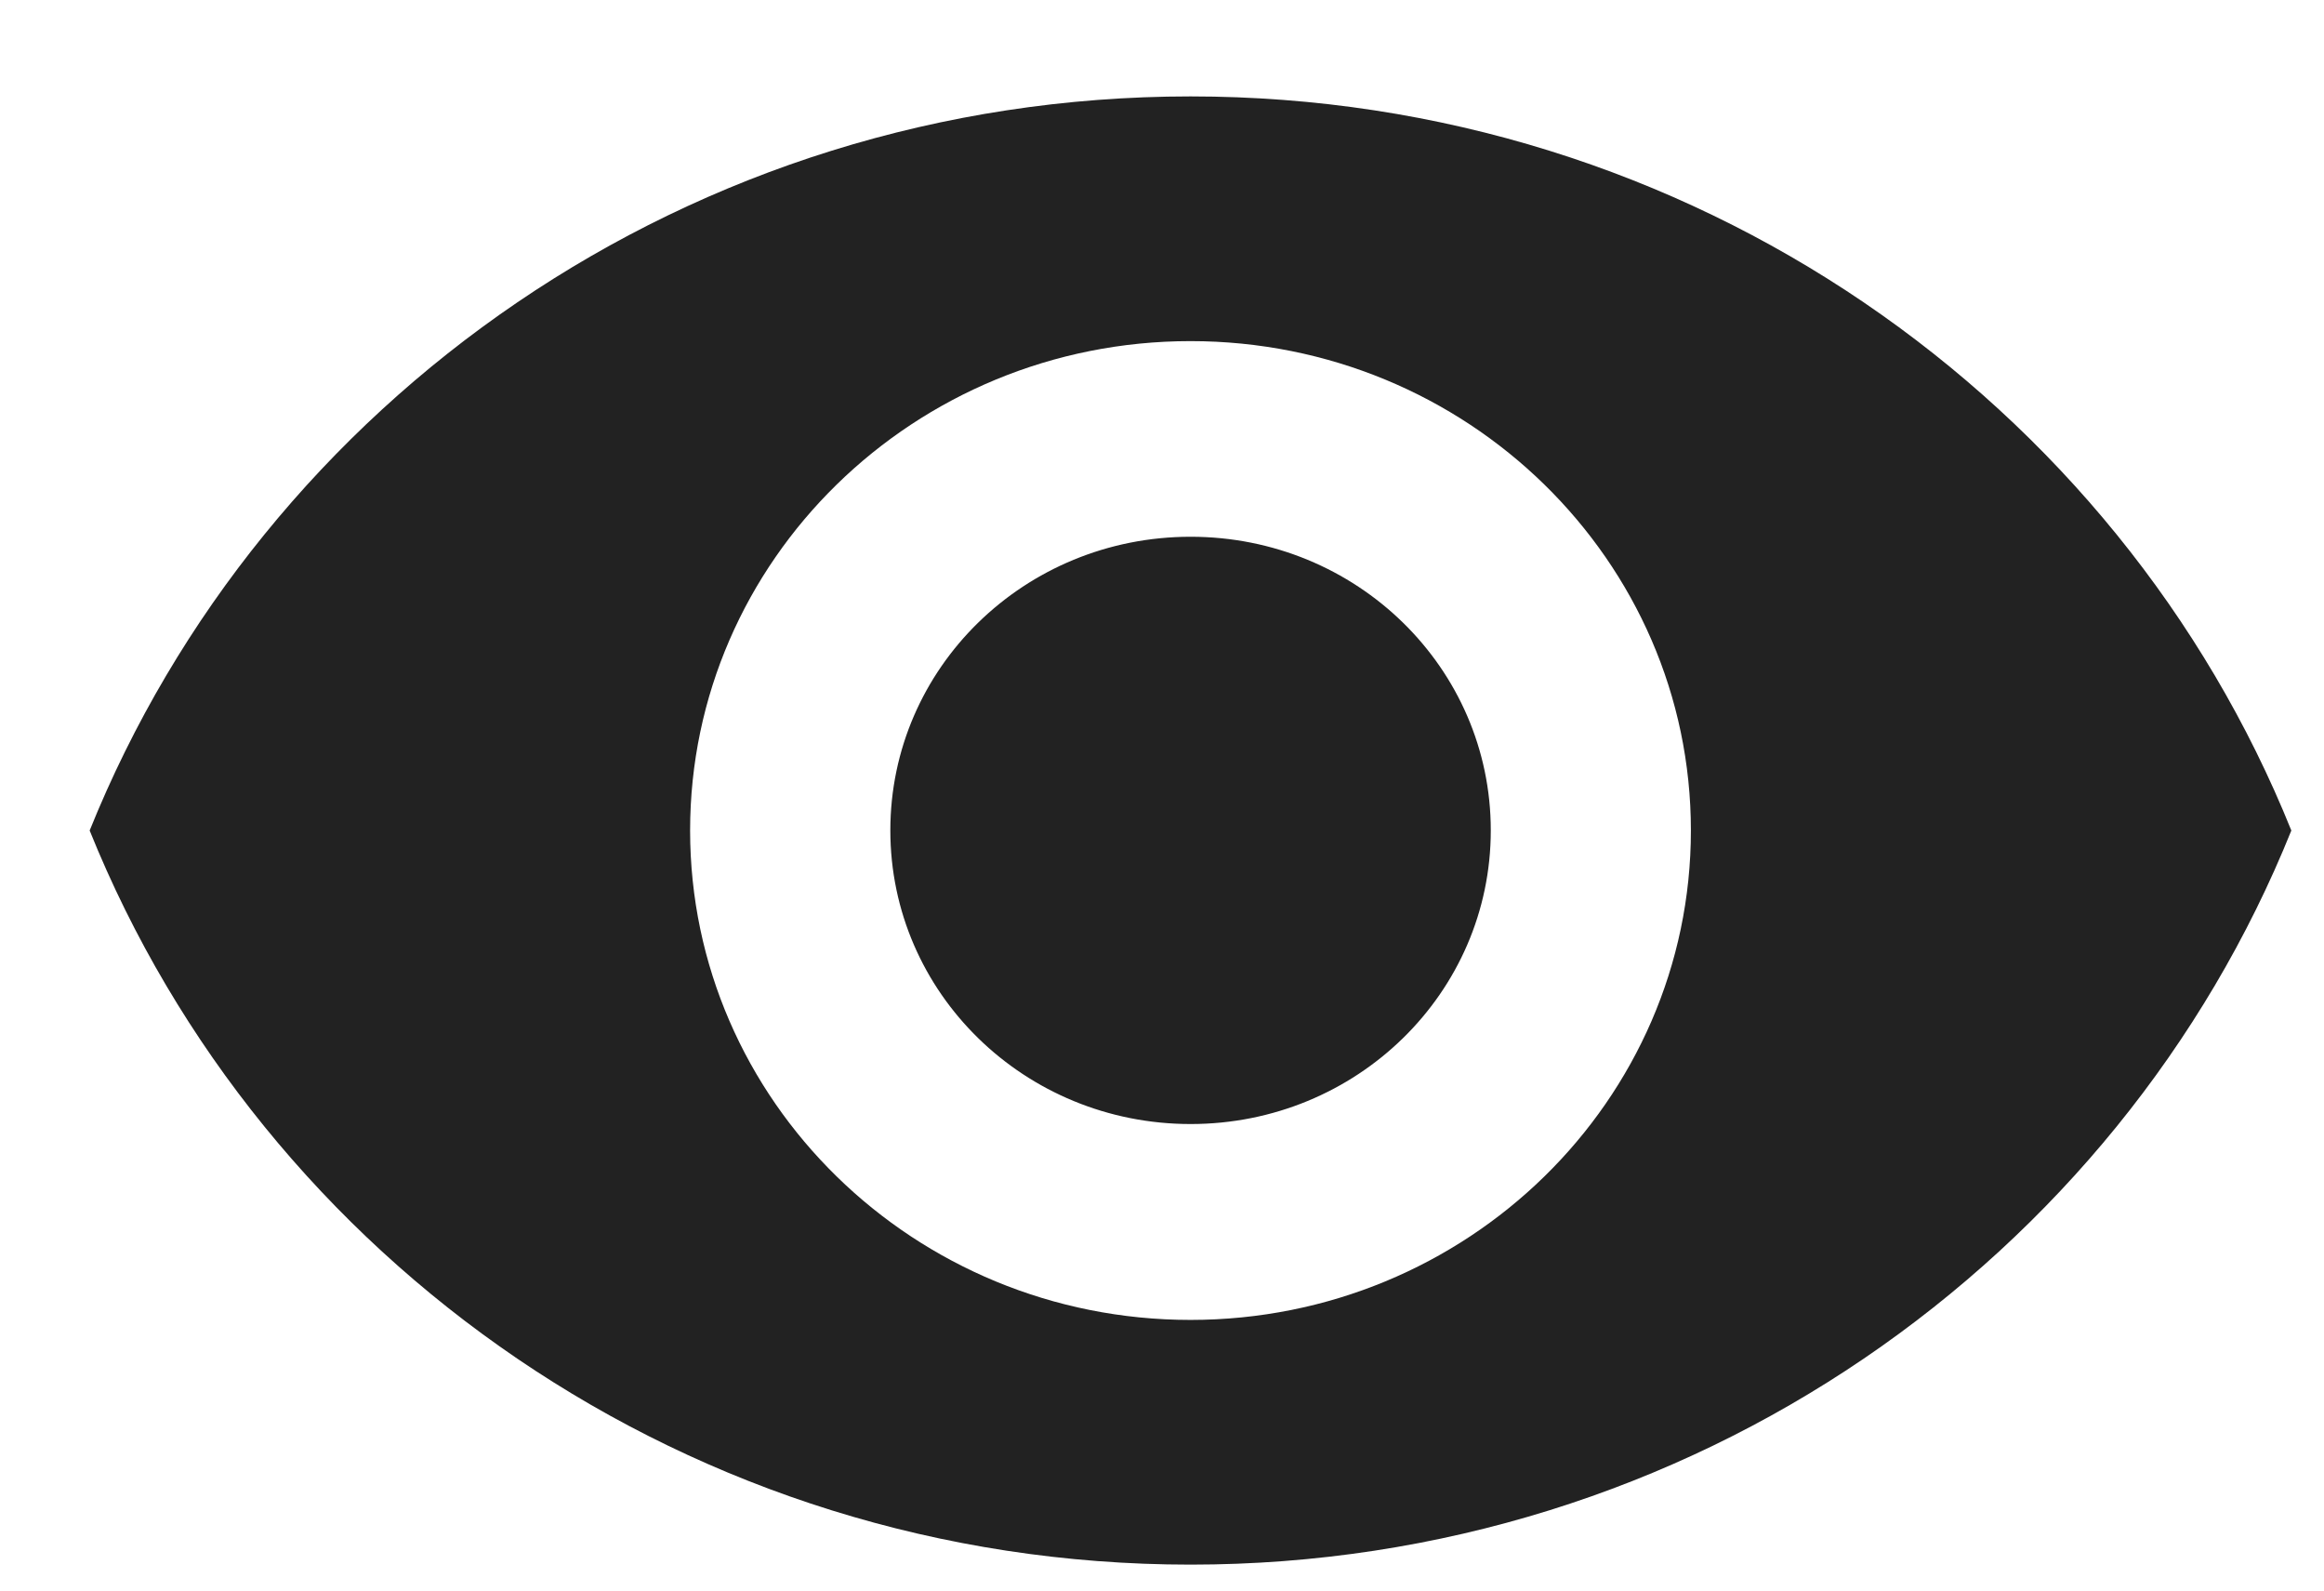
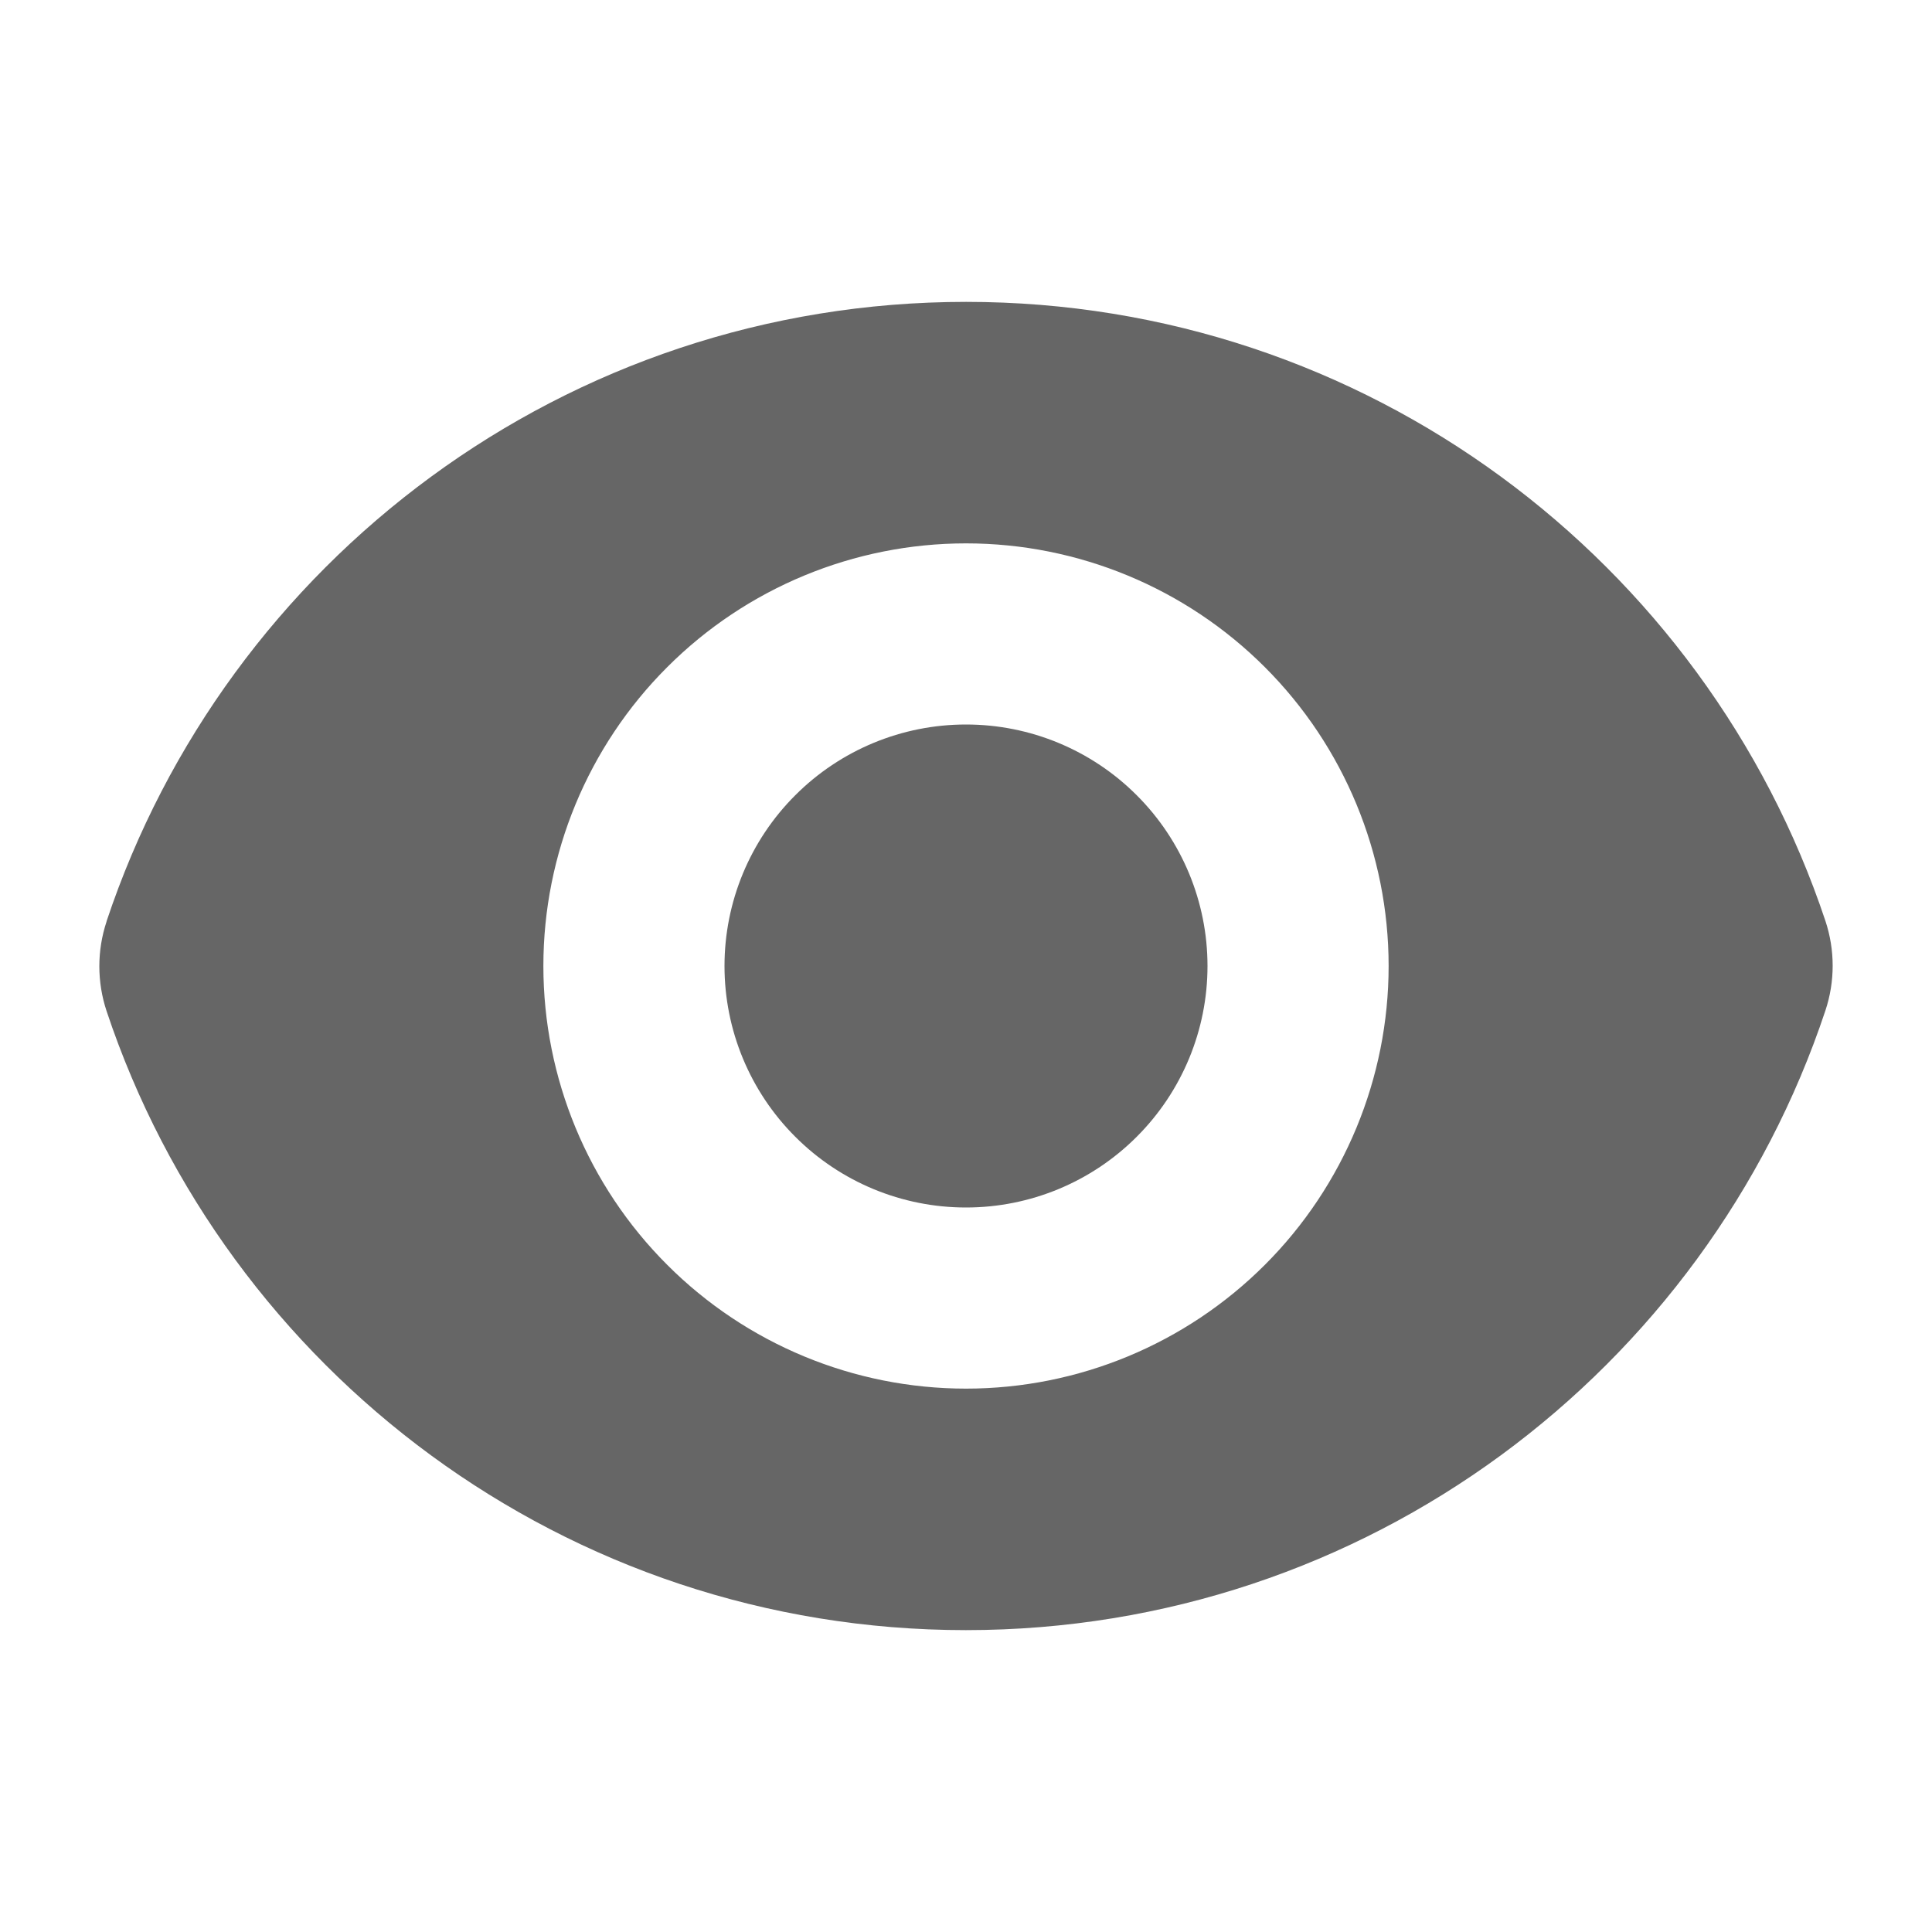
- <svg xmlns="http://www.w3.org/2000/svg" width="19" height="13" viewBox="0 0 19 13" fill="none">
-   <path fill-rule="evenodd" clip-rule="evenodd" d="M9.733 0.788C5.642 0.788 2.149 3.276 0.733 6.788C2.149 10.3 5.642 12.788 9.733 12.788C13.824 12.788 17.318 10.3 18.733 6.788C17.318 3.276 13.824 0.788 9.733 0.788ZM9.733 10.788C7.475 10.788 5.642 8.996 5.642 6.788C5.642 4.58 7.475 2.788 9.733 2.788C11.992 2.788 13.824 4.58 13.824 6.788C13.824 8.996 11.992 10.788 9.733 10.788ZM9.734 4.387C8.376 4.387 7.279 5.459 7.279 6.787C7.279 8.115 8.376 9.187 9.734 9.187C11.092 9.187 12.188 8.115 12.188 6.787C12.188 5.459 11.092 4.387 9.734 4.387Z" fill="#222222" />
+ <svg xmlns="http://www.w3.org/2000/svg" width="24" height="24" viewBox="0 0 24 24" fill="none">
+   <path d="M12 15C12.796 15 13.559 14.684 14.121 14.121C14.684 13.559 15 12.796 15 12C15 11.204 14.684 10.441 14.121 9.879C13.559 9.316 12.796 9 12 9C11.204 9 10.441 9.316 9.879 9.879C9.316 10.441 9 11.204 9 12C9 12.796 9.316 13.559 9.879 14.121C10.441 14.684 11.204 15 12 15Z" fill="#666666" />
+   <path fill-rule="evenodd" clip-rule="evenodd" d="M1.323 11.447C2.811 6.976 7.028 3.75 12.001 3.75C16.971 3.75 21.186 6.973 22.676 11.44C22.796 11.802 22.796 12.192 22.676 12.553C21.189 17.024 16.971 20.25 11.999 20.25C7.029 20.25 2.813 17.027 1.324 12.56C1.204 12.199 1.204 11.808 1.324 11.447M17.25 12C17.25 13.392 16.697 14.728 15.713 15.712C14.728 16.697 13.393 17.25 12 17.25C10.608 17.25 9.272 16.697 8.288 15.712C7.303 14.728 6.75 13.392 6.75 12C6.75 10.608 7.303 9.272 8.288 8.288C9.272 7.303 10.608 6.75 12 6.75C13.393 6.75 14.728 7.303 15.713 8.288C16.697 9.272 17.25 10.608 17.25 12Z" fill="#666666" />
</svg>
